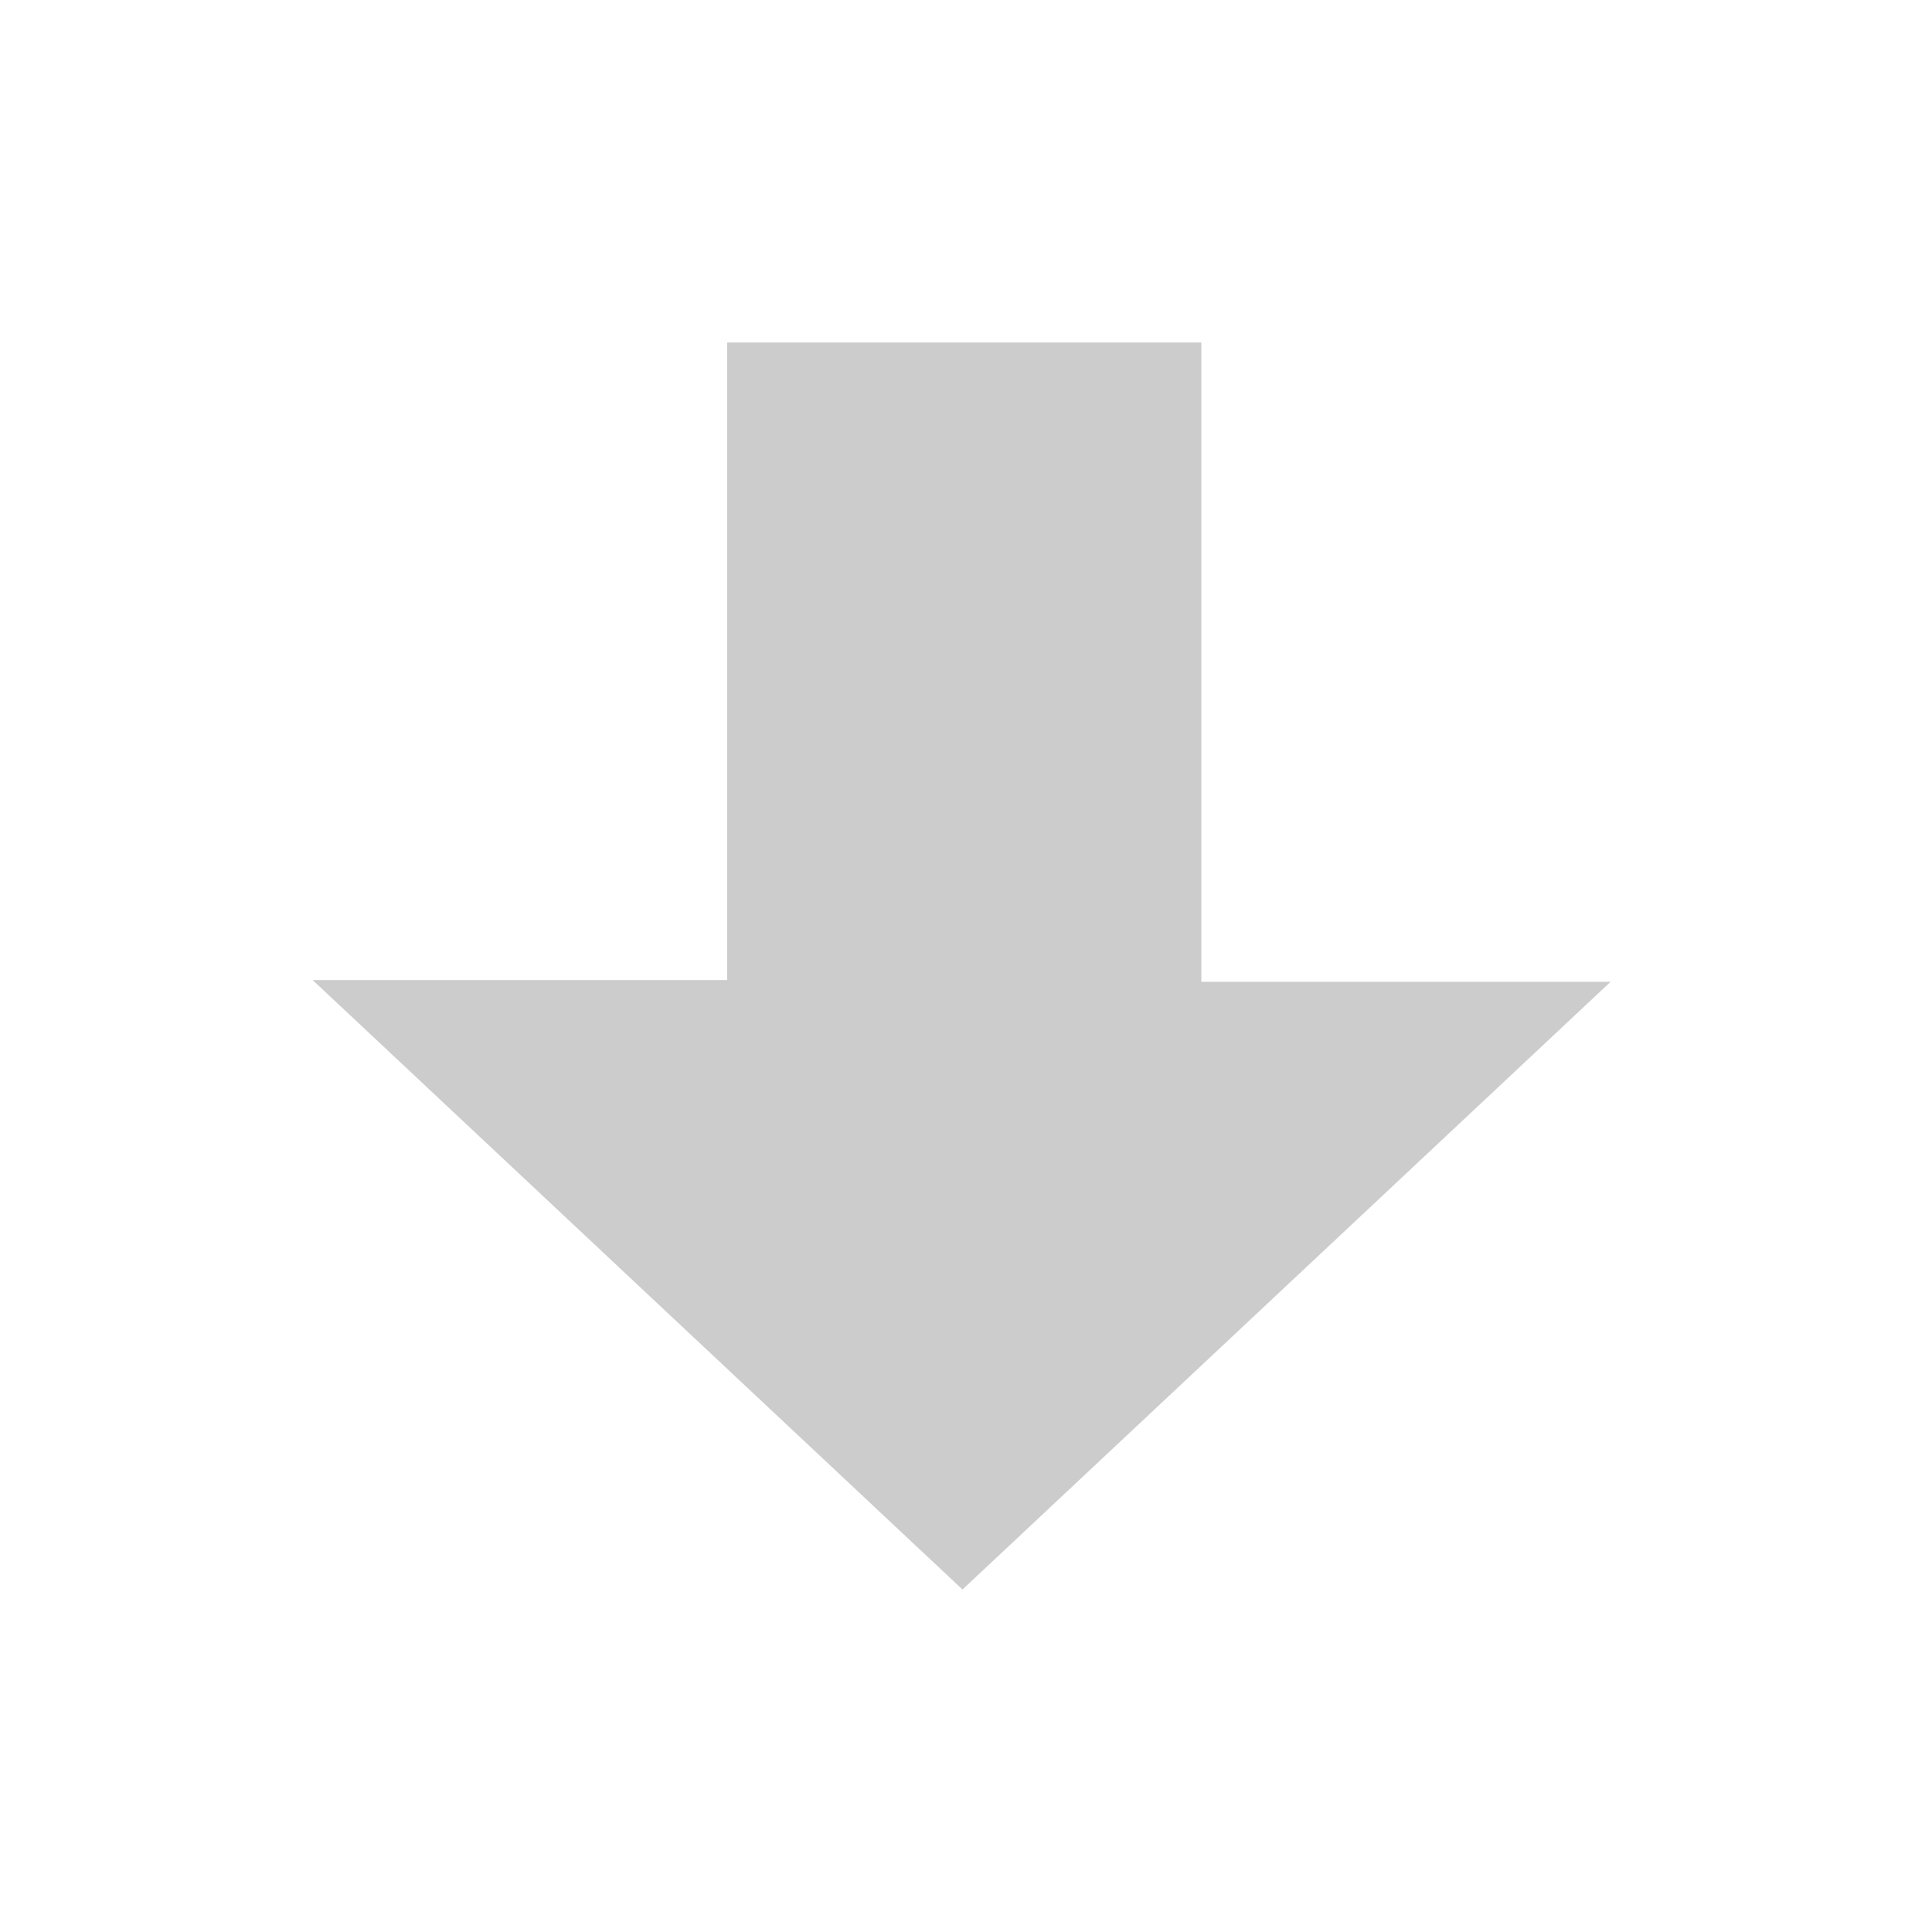
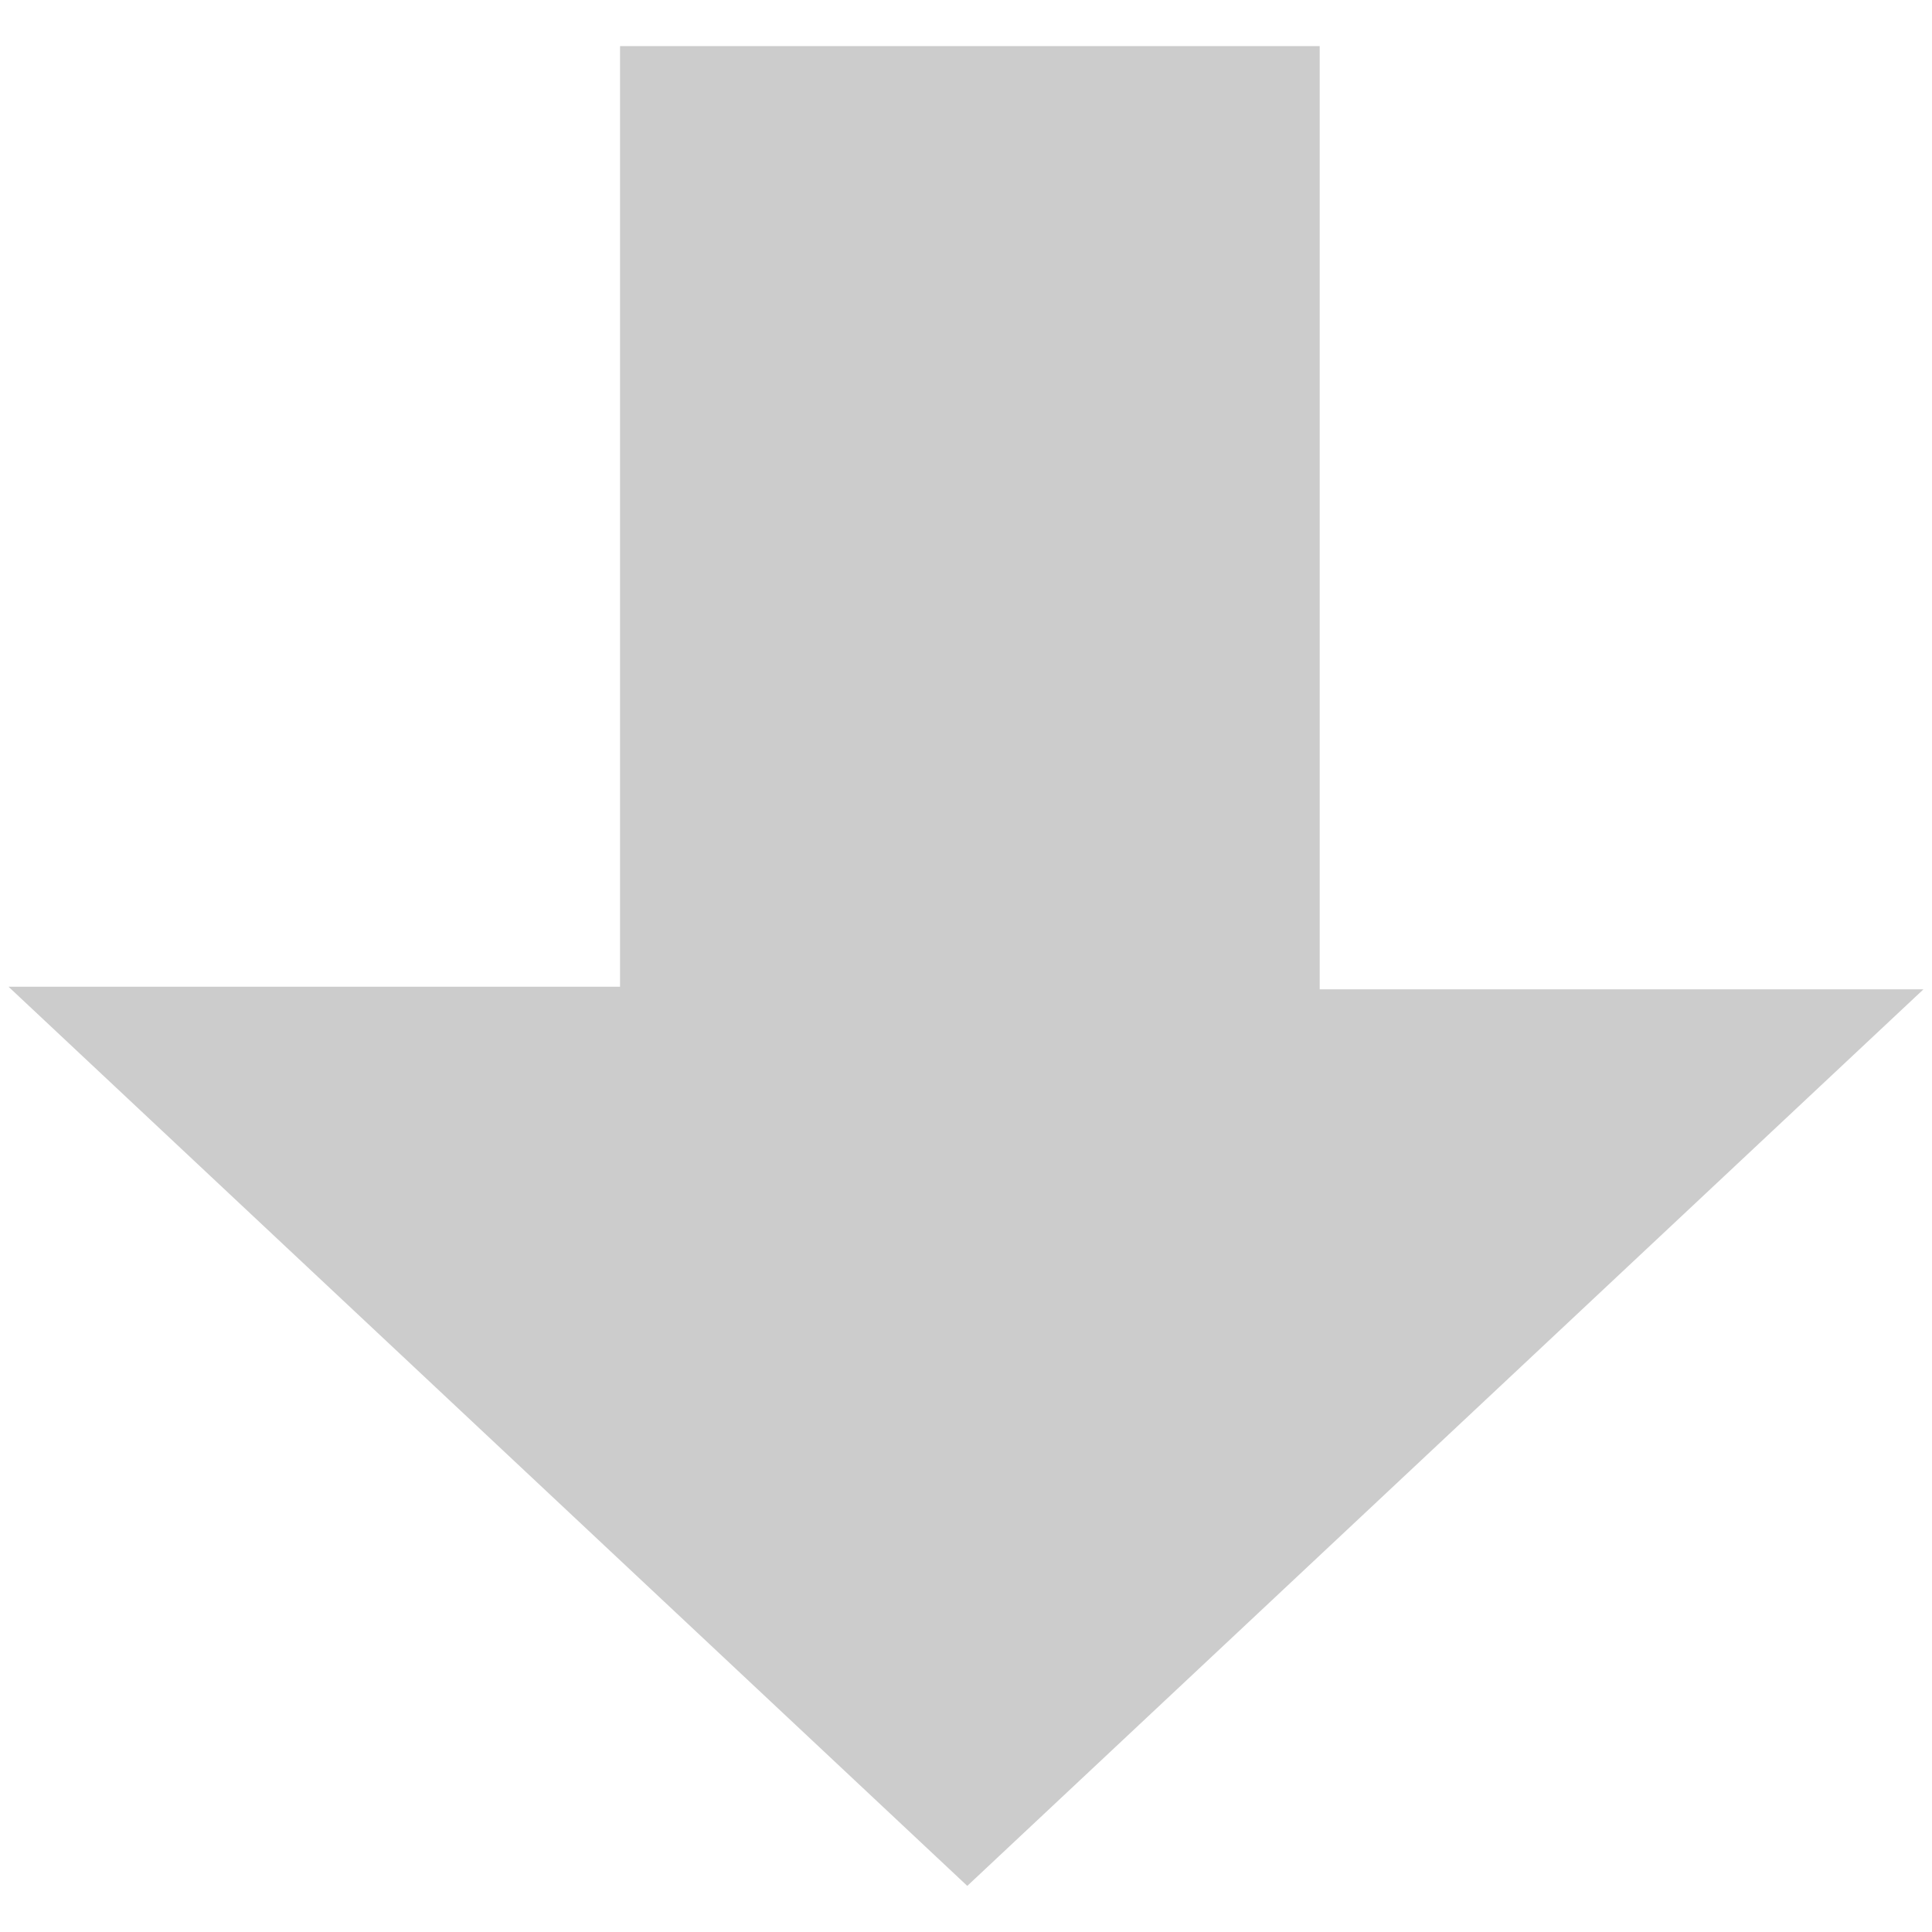
<svg xmlns="http://www.w3.org/2000/svg" version="1.1" id="Layer_1" x="0px" y="0px" width="110px" height="110px" viewBox="0 0 110 110" enable-background="new 0 0 110 110" xml:space="preserve">
-   <path fill="#CCCCCC" d="M54.8,90.5l-37-34.7h23.6V19.5h27v36.4h23.3L54.8,90.5z" />
+   <path fill="#CCCCCC" d="M55.073,107.375L0.485,56.18h34.818V2.625h39.835v53.703h34.376L55.073,107.375z" />
</svg>
